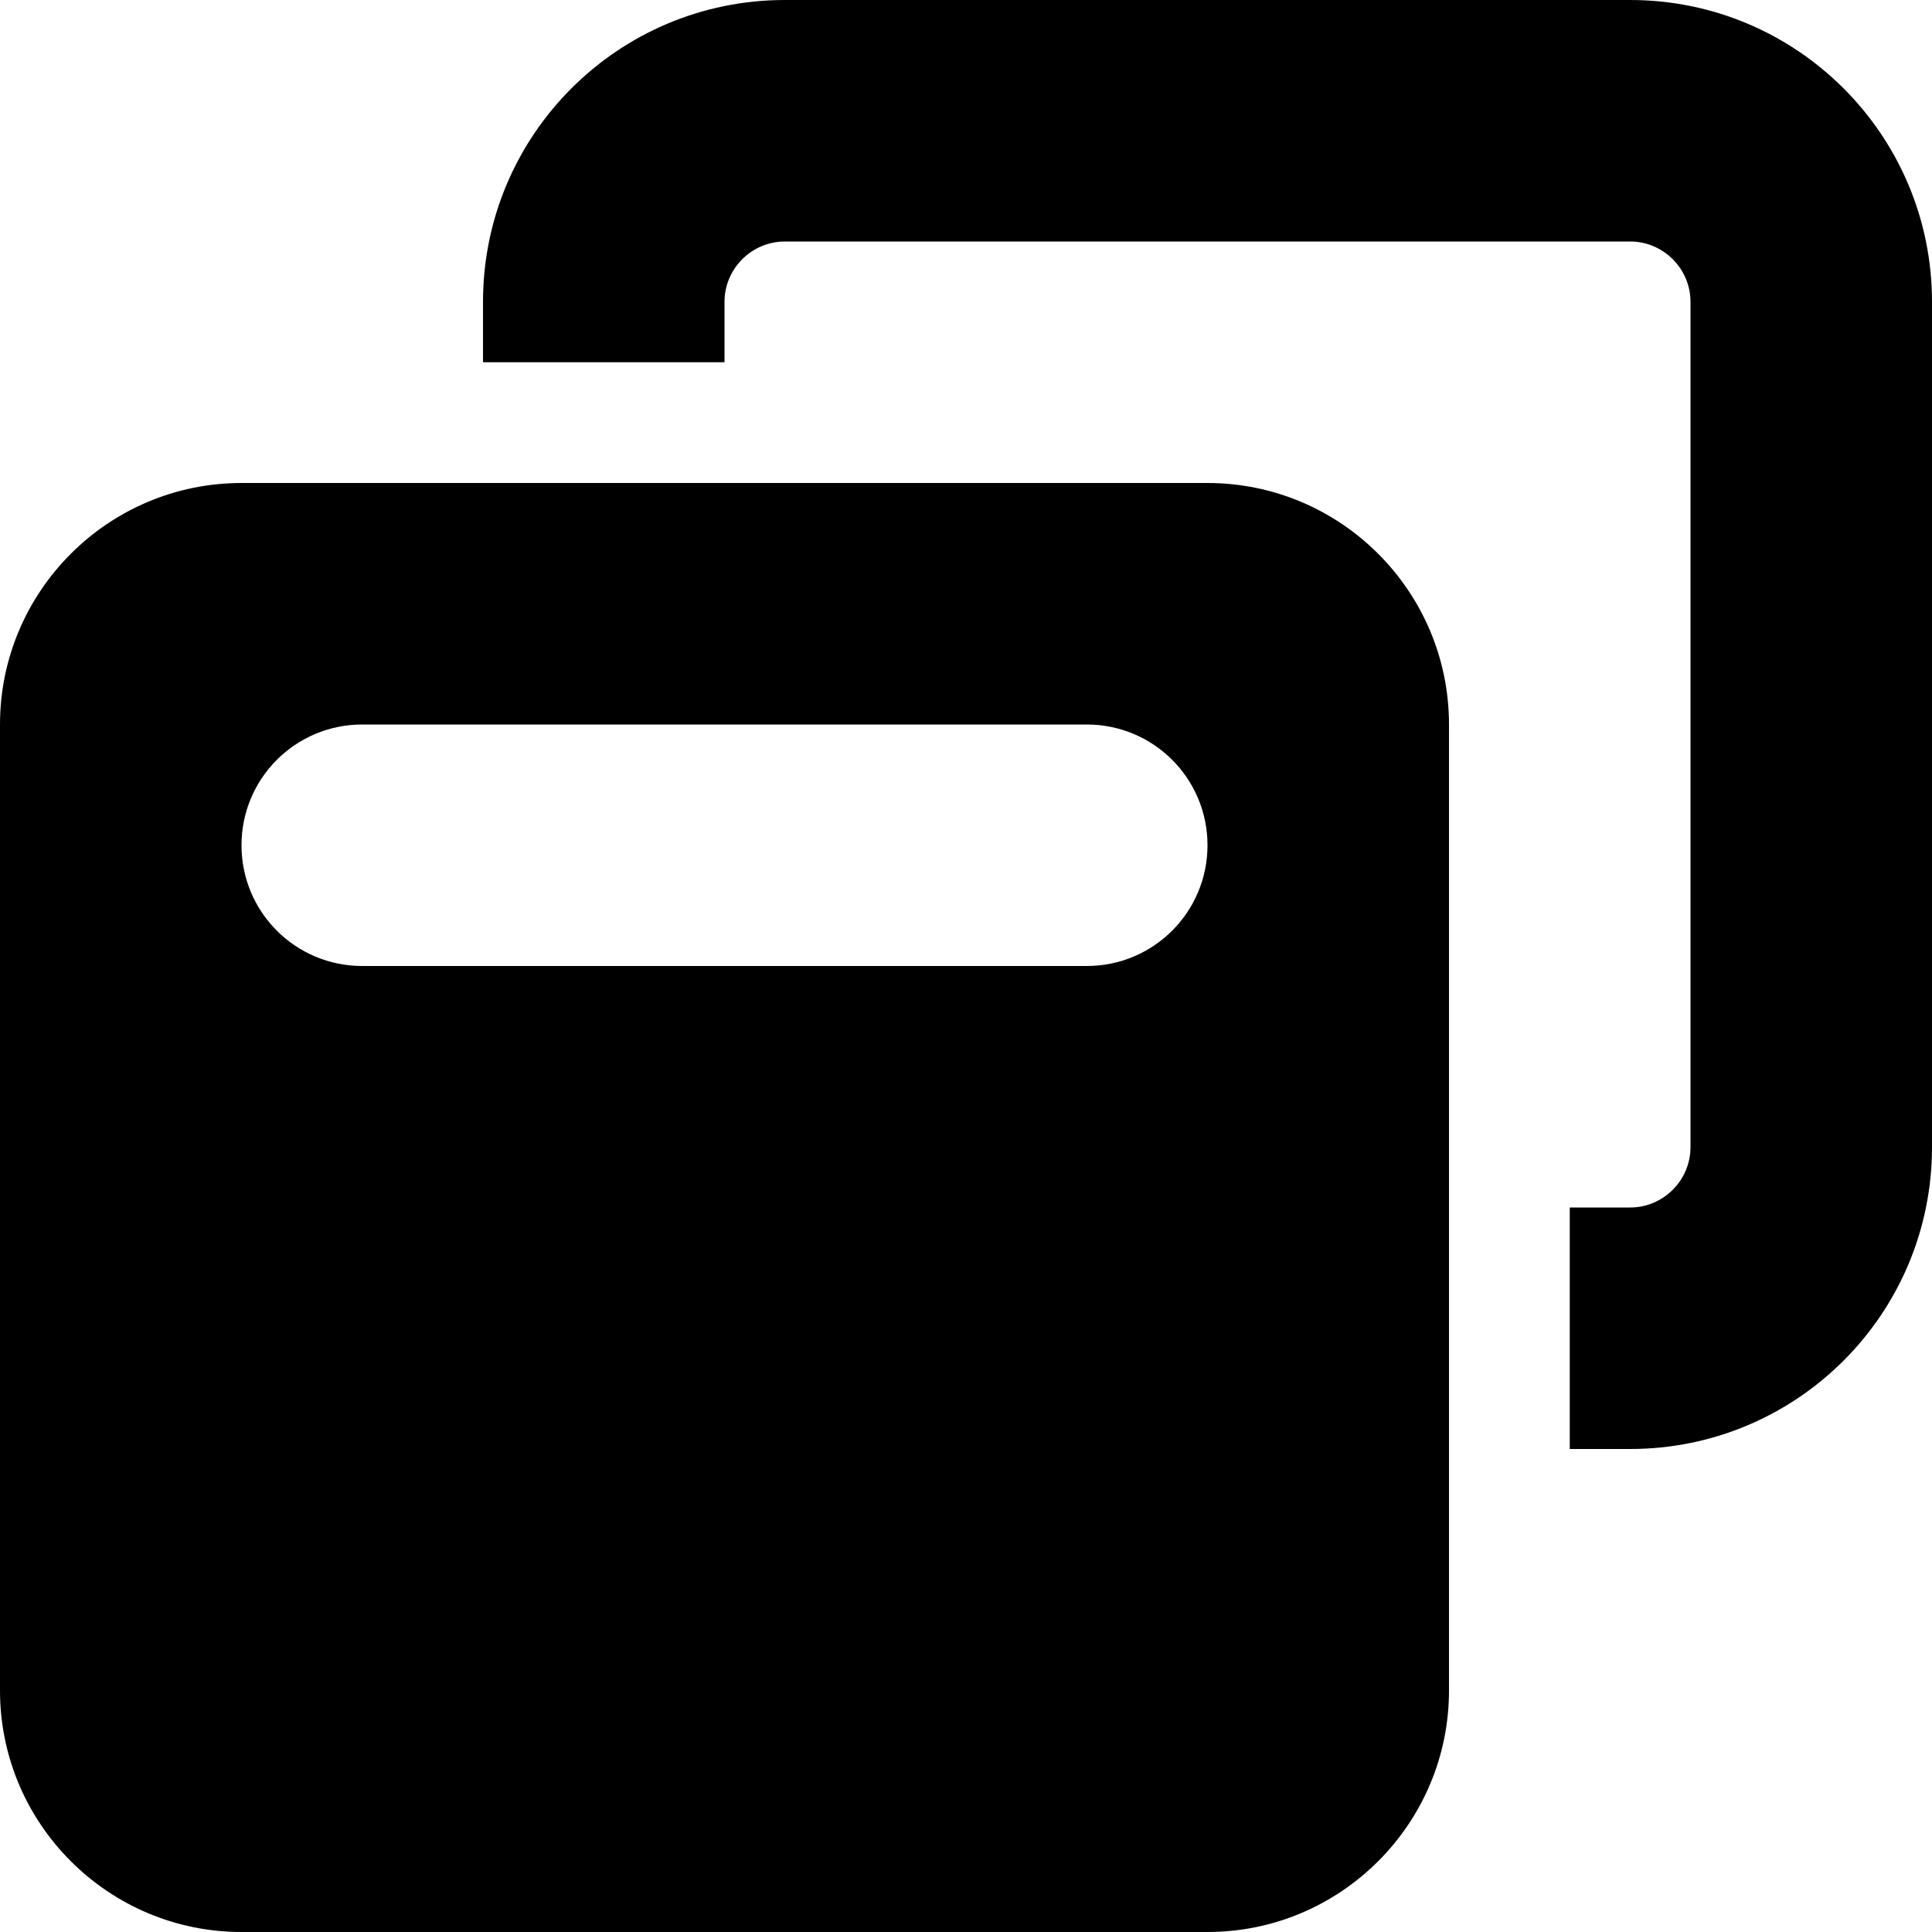
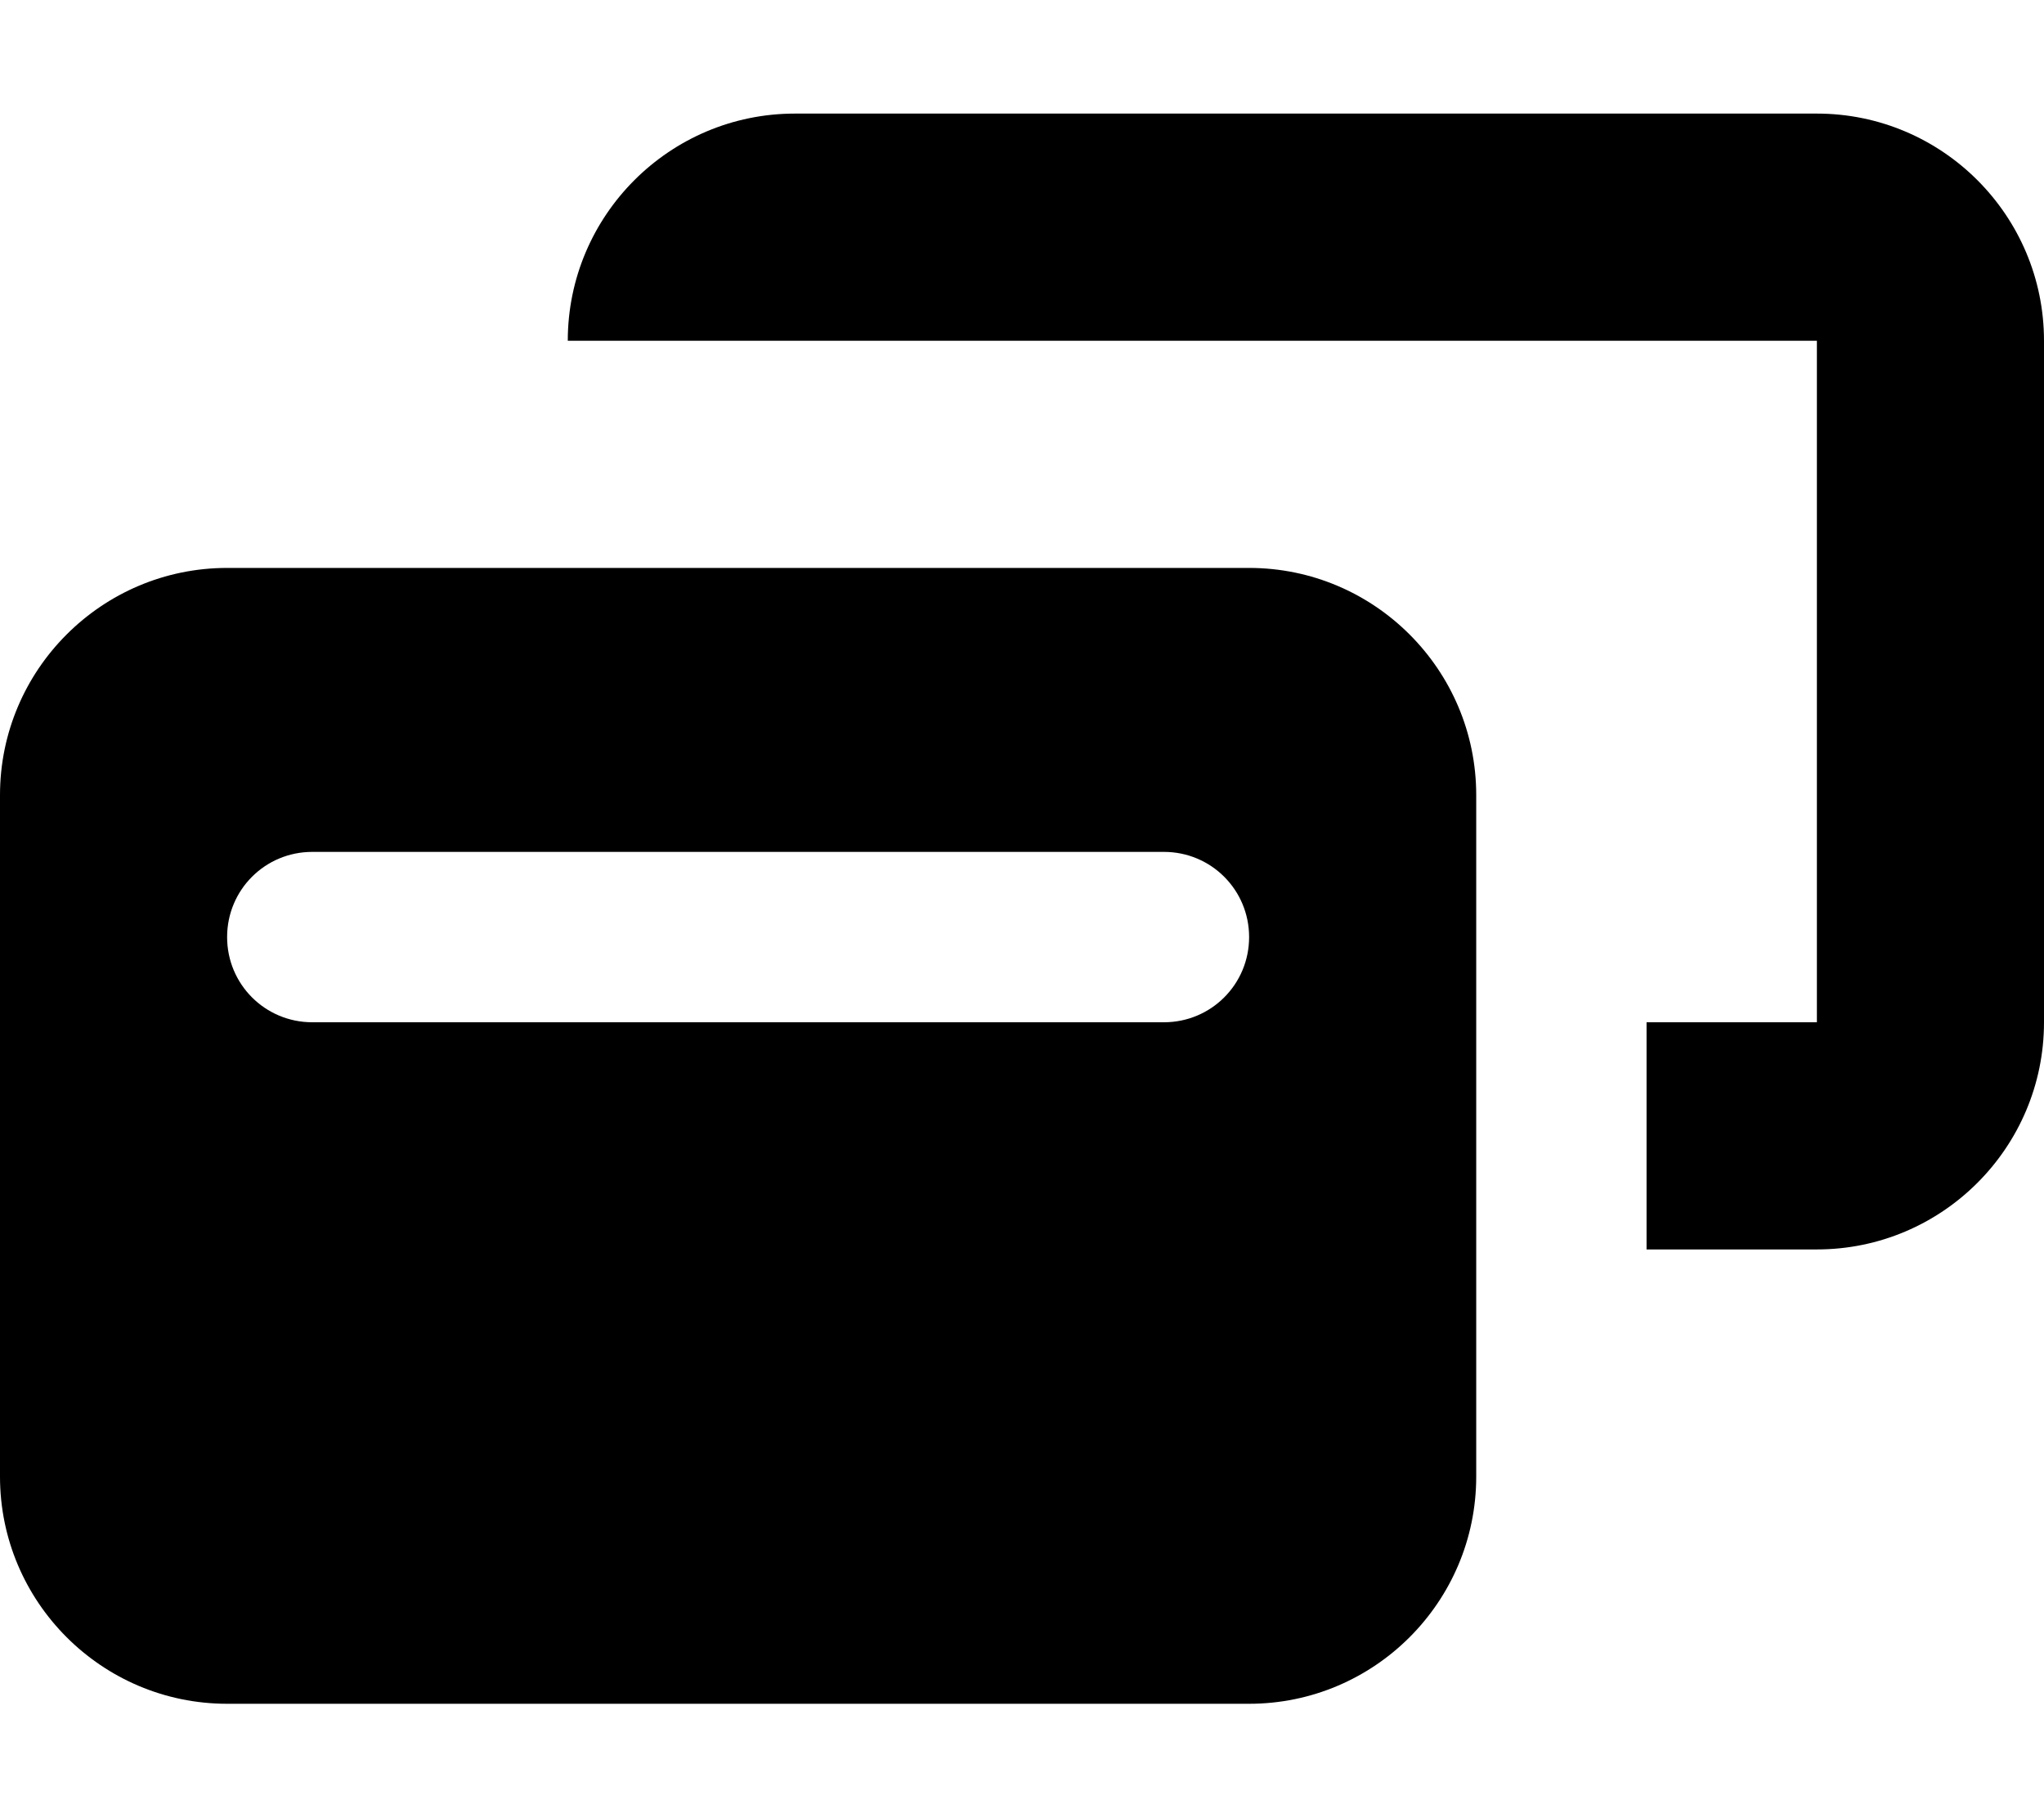
- <svg xmlns="http://www.w3.org/2000/svg" viewBox="0 0 512 512">
-   <path d="M432 64L208 64c-8.8 0-16 7.2-16 16l0 16-64 0 0-16c0-44.2 35.8-80 80-80L432 0c44.2 0 80 35.8 80 80l0 224c0 44.2-35.8 80-80 80l-16 0 0-64 16 0c8.8 0 16-7.2 16-16l0-224c0-8.8-7.2-16-16-16zM0 192c0-35.3 28.7-64 64-64l256 0c35.3 0 64 28.7 64 64l0 256c0 35.3-28.7 64-64 64L64 512c-35.3 0-64-28.7-64-64L0 192zm64 32c0 17.7 14.3 32 32 32l192 0c17.7 0 32-14.3 32-32s-14.3-32-32-32L96 192c-17.7 0-32 14.3-32 32z" />
+ <svg xmlns="http://www.w3.org/2000/svg" viewBox="0 0 576 512">
+   <path fill="currentColor" d="M512 96L160 96c0-35.3 28.7-64 64-64l288 0c35.3 0 64 28.7 64 64l0 192c0 35.3-28.7 64-64 64l-48 0 0-64 48 0 0-192zM0 224c0-35.3 28.7-64 64-64l288 0c35.3 0 64 28.7 64 64l0 192c0 35.3-28.7 64-64 64L64 480c-35.3 0-64-28.7-64-64L0 224zm64 40c0 13.3 10.7 24 24 24l240 0c13.3 0 24-10.7 24-24s-10.7-24-24-24L88 240c-13.3 0-24 10.7-24 24z" />
</svg>
